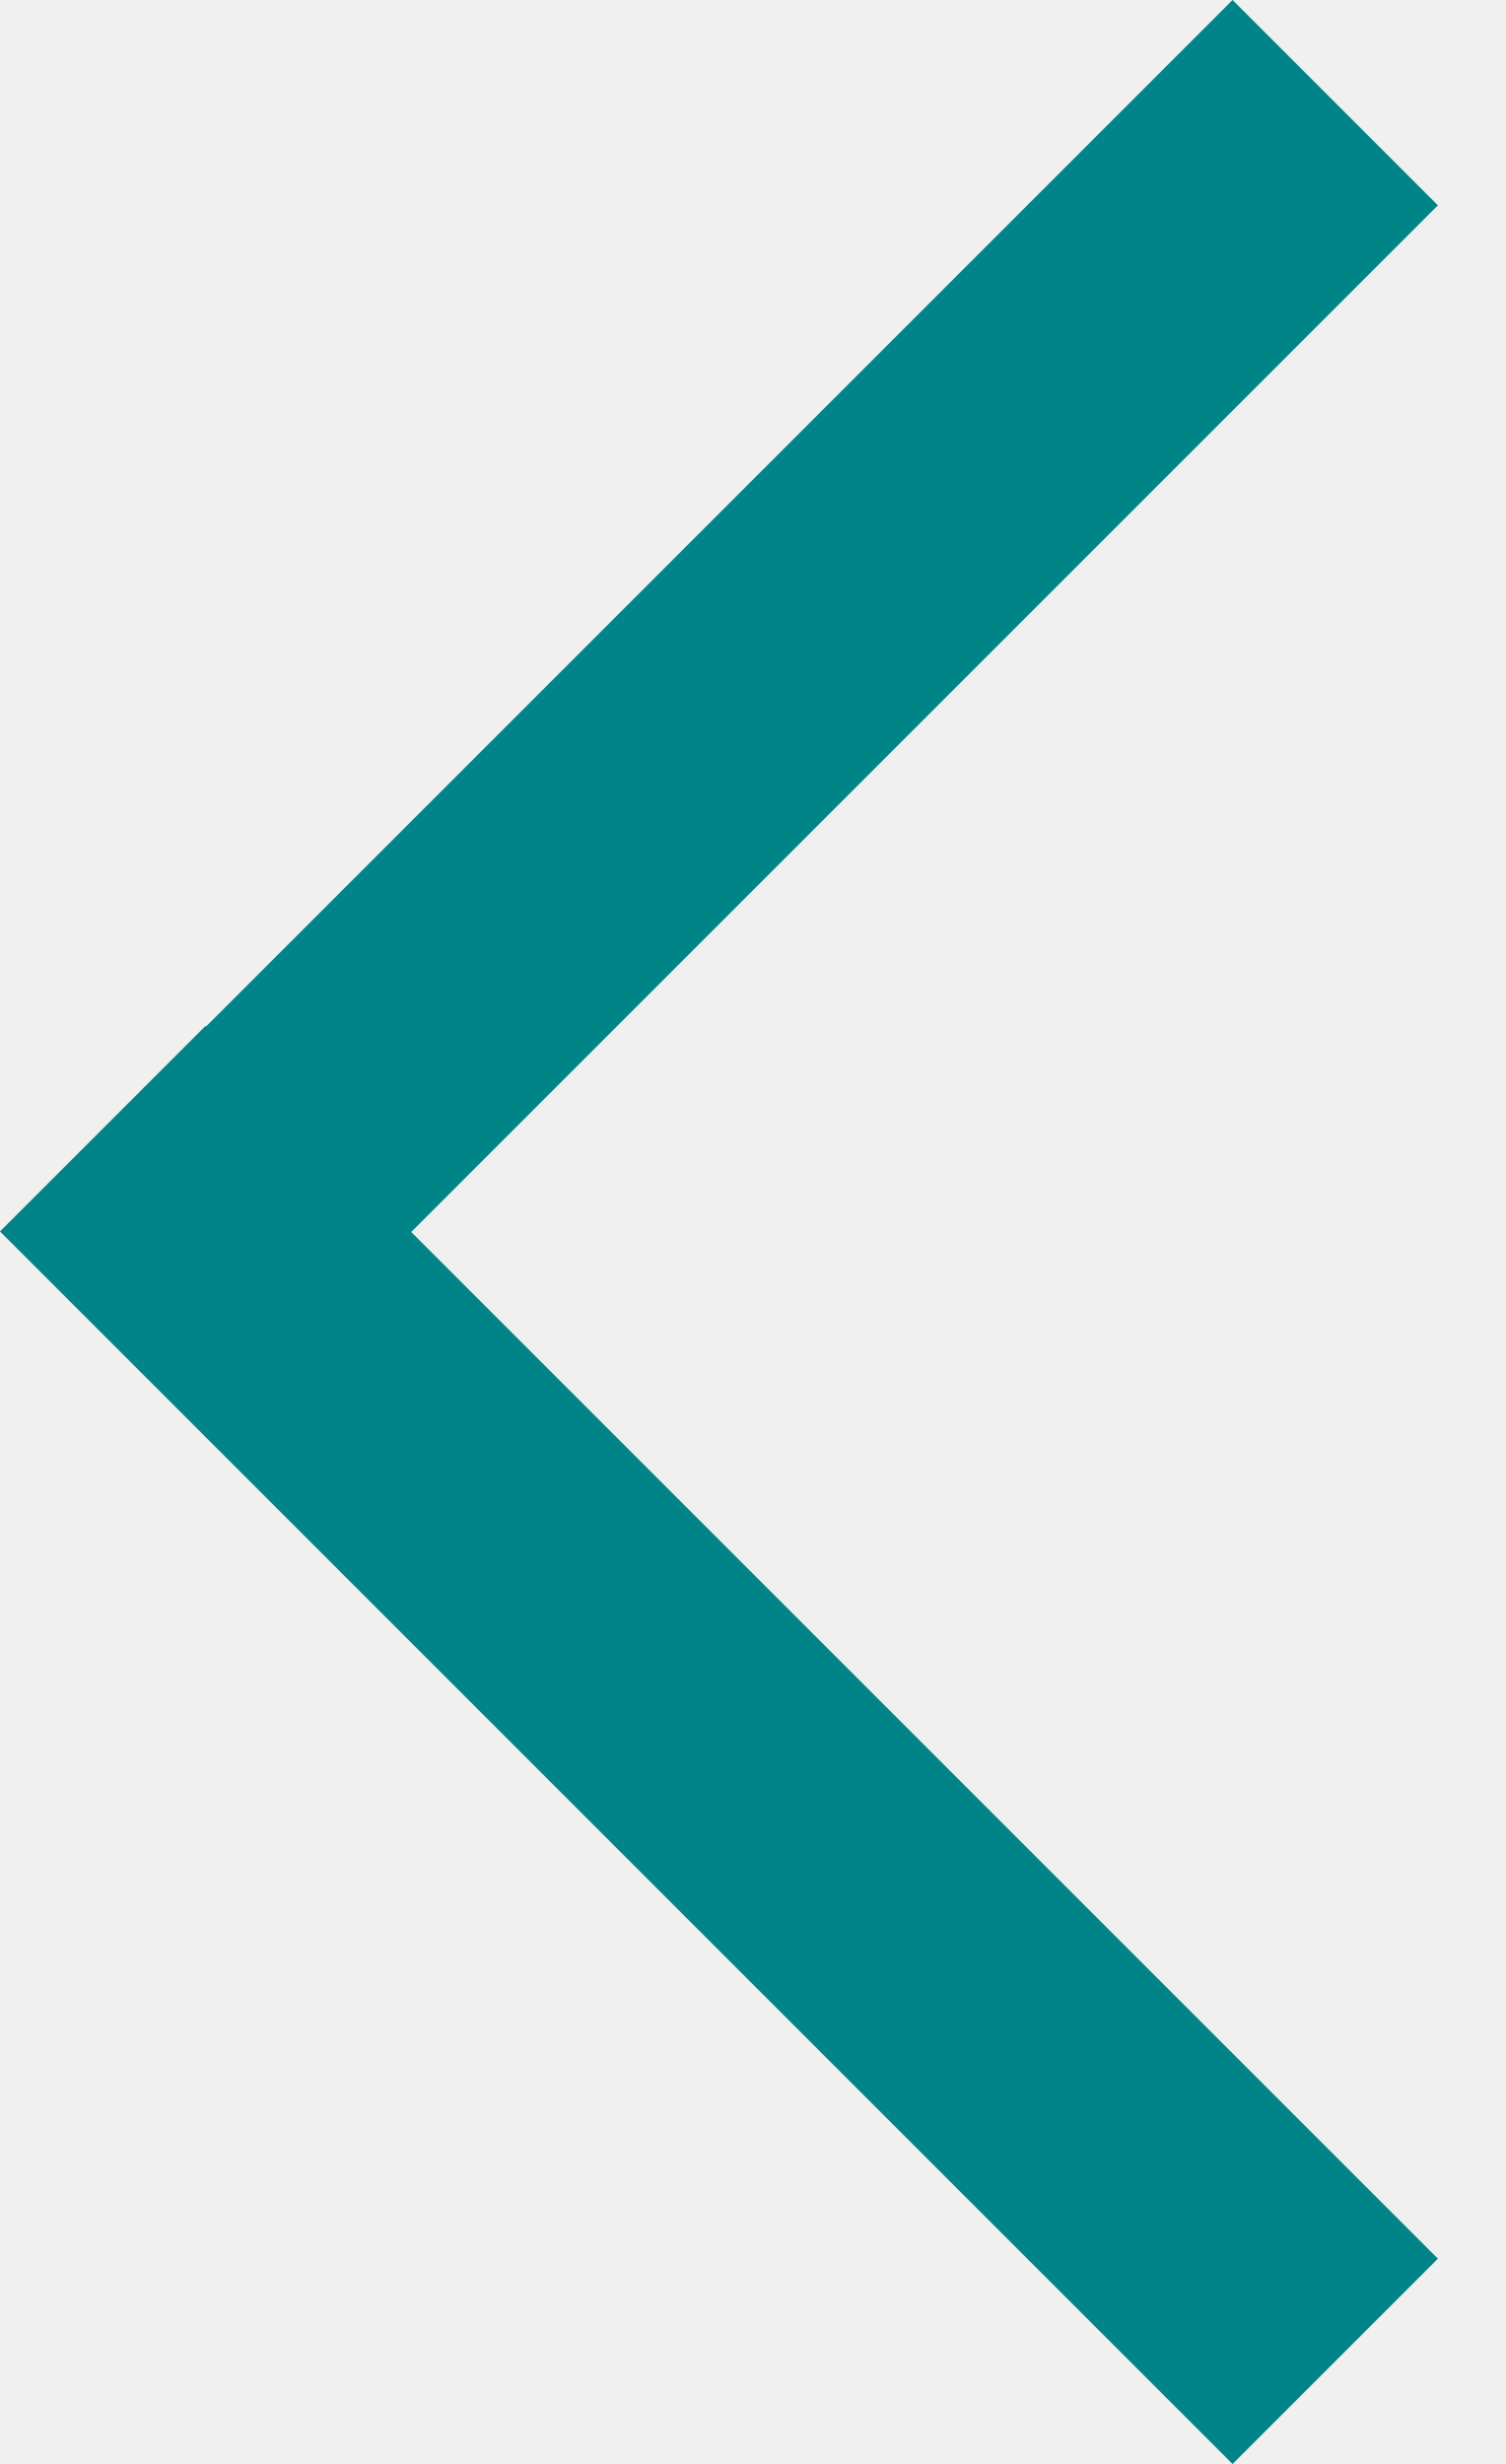
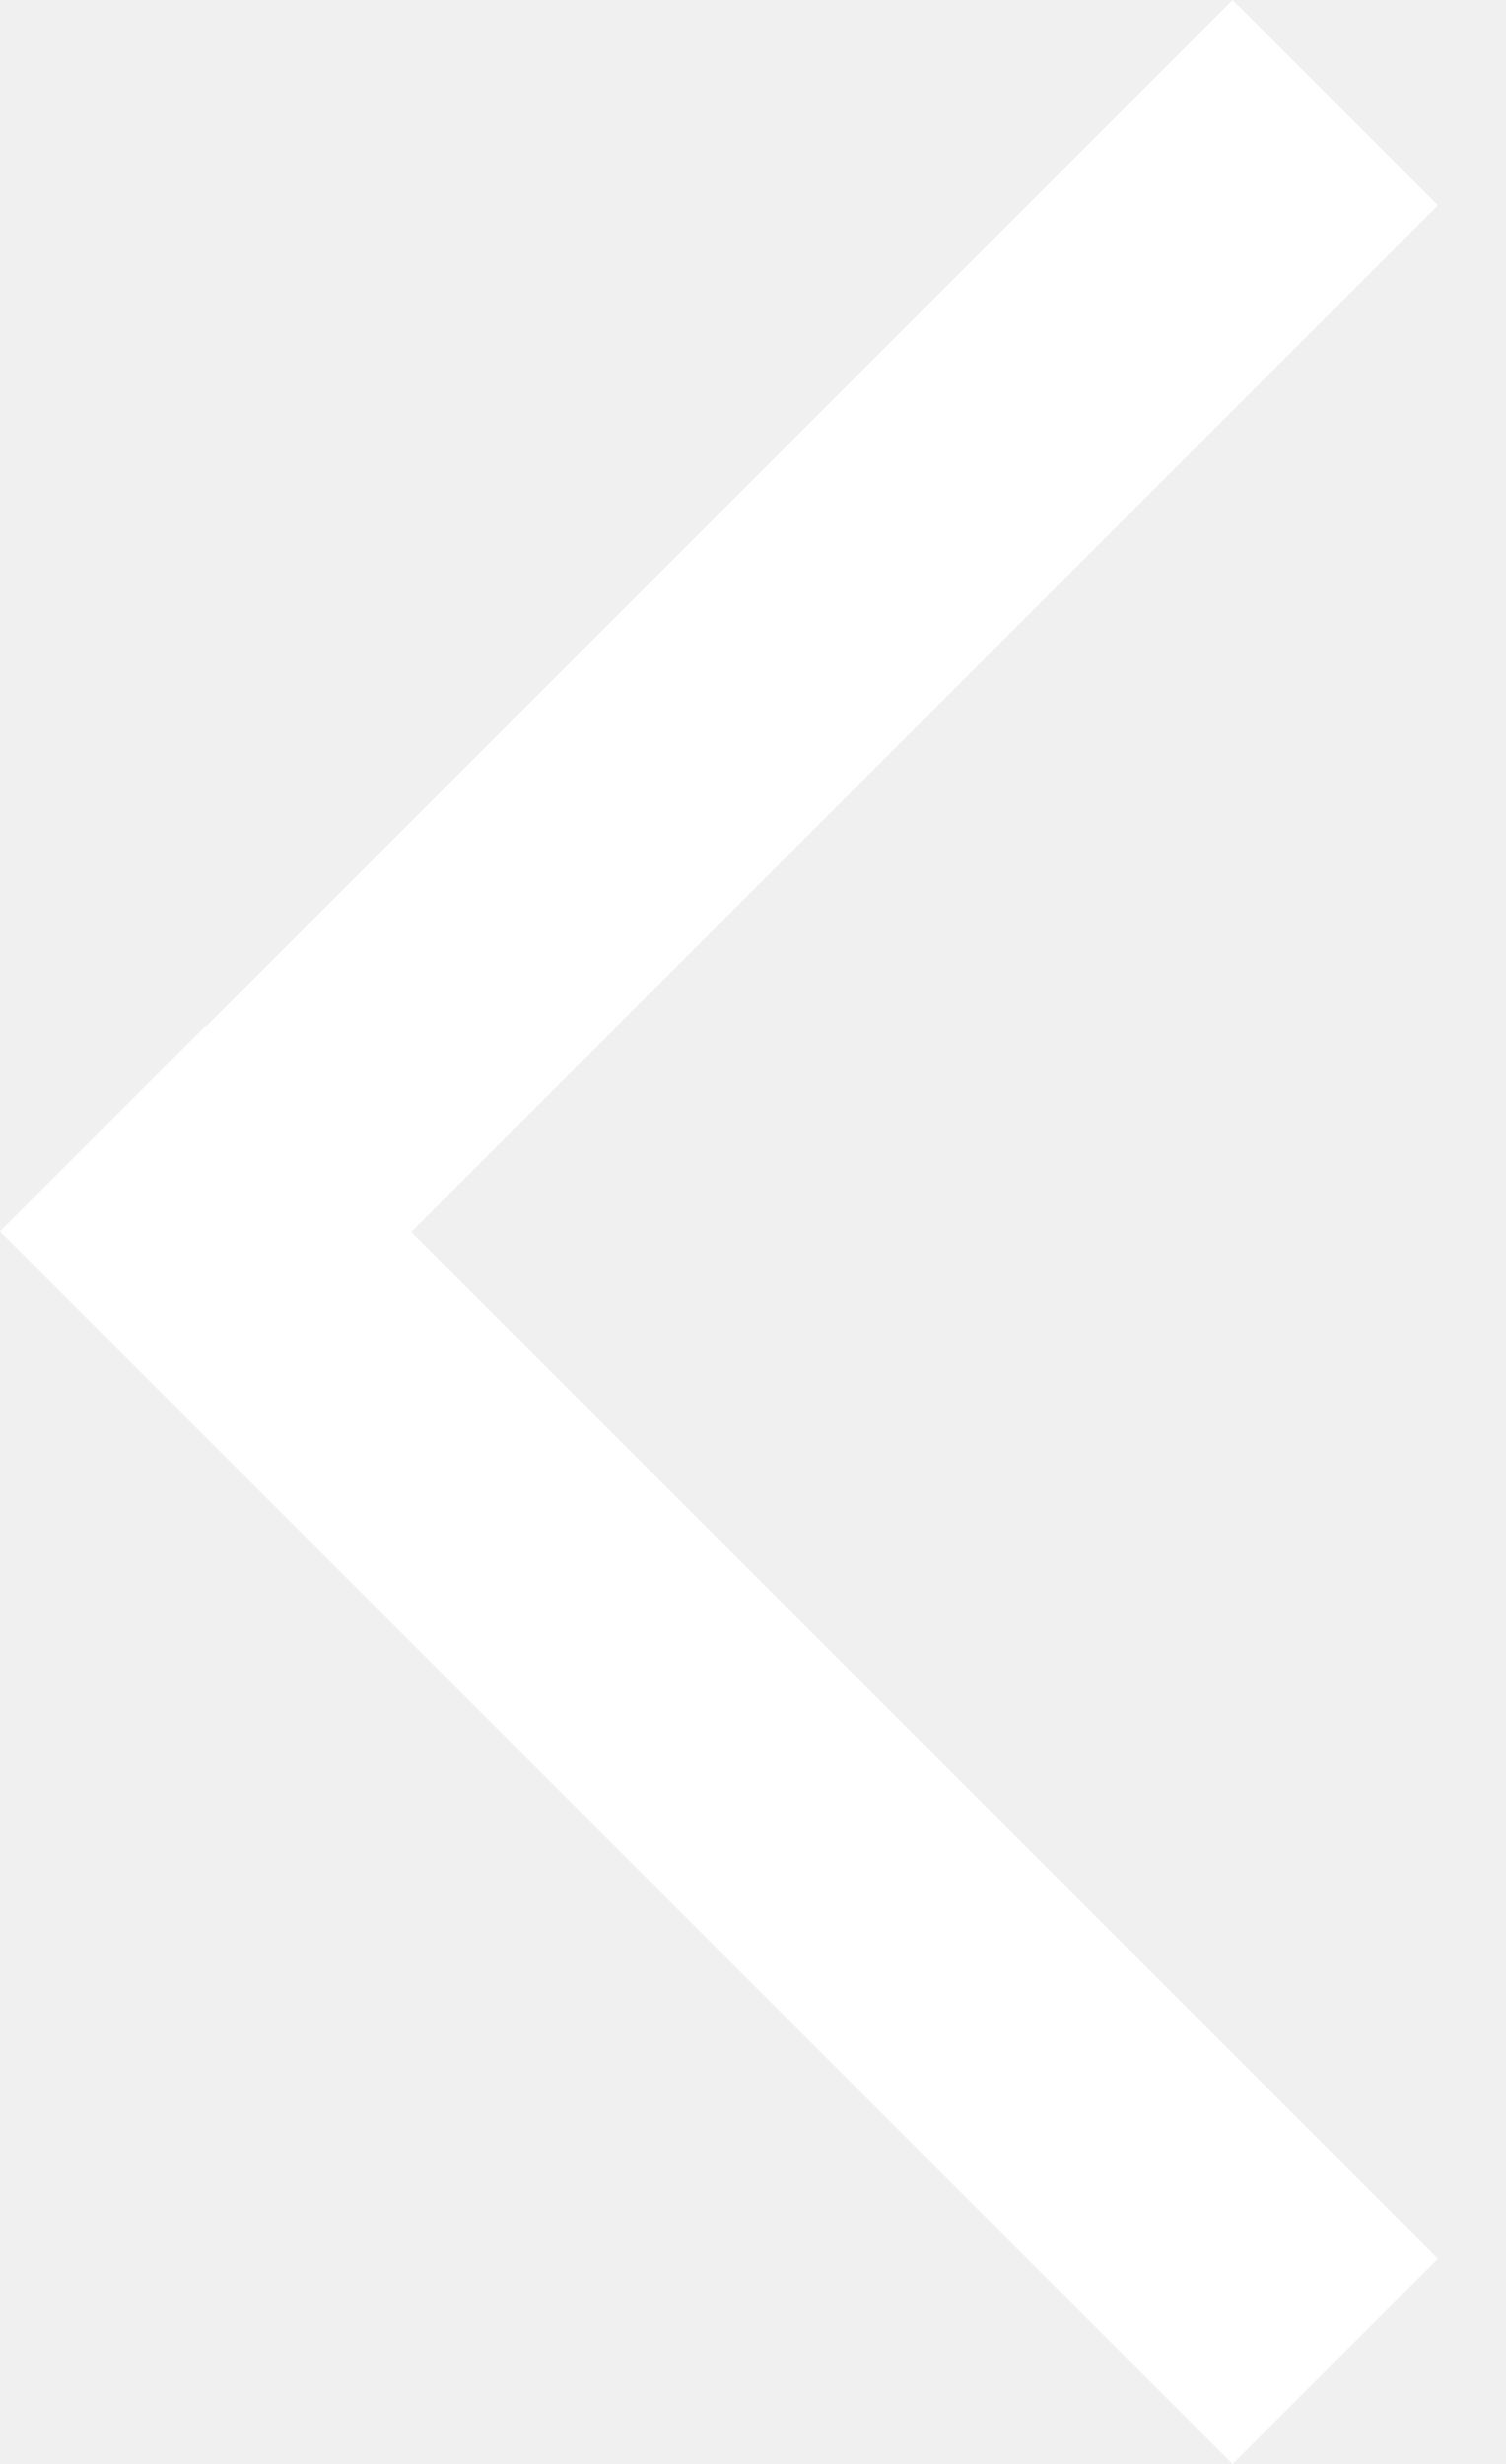
<svg xmlns="http://www.w3.org/2000/svg" width="11" height="18" viewBox="0 0 11 18">
-   <path d="M3.004 9l7.5 7.5-1.5 1.5L0 8.996l1.5-1.5.004.004 7.5-7.5 1.5 1.5-7.5 7.5z" fill="#008488" fill-rule="evenodd" />
+   <path d="M3.004 9l7.5 7.5-1.5 1.5L0 8.996l1.5-1.5.004.004 7.5-7.5 1.5 1.5-7.5 7.5z" fill="#FFF" fill-rule="evenodd" />
</svg>
